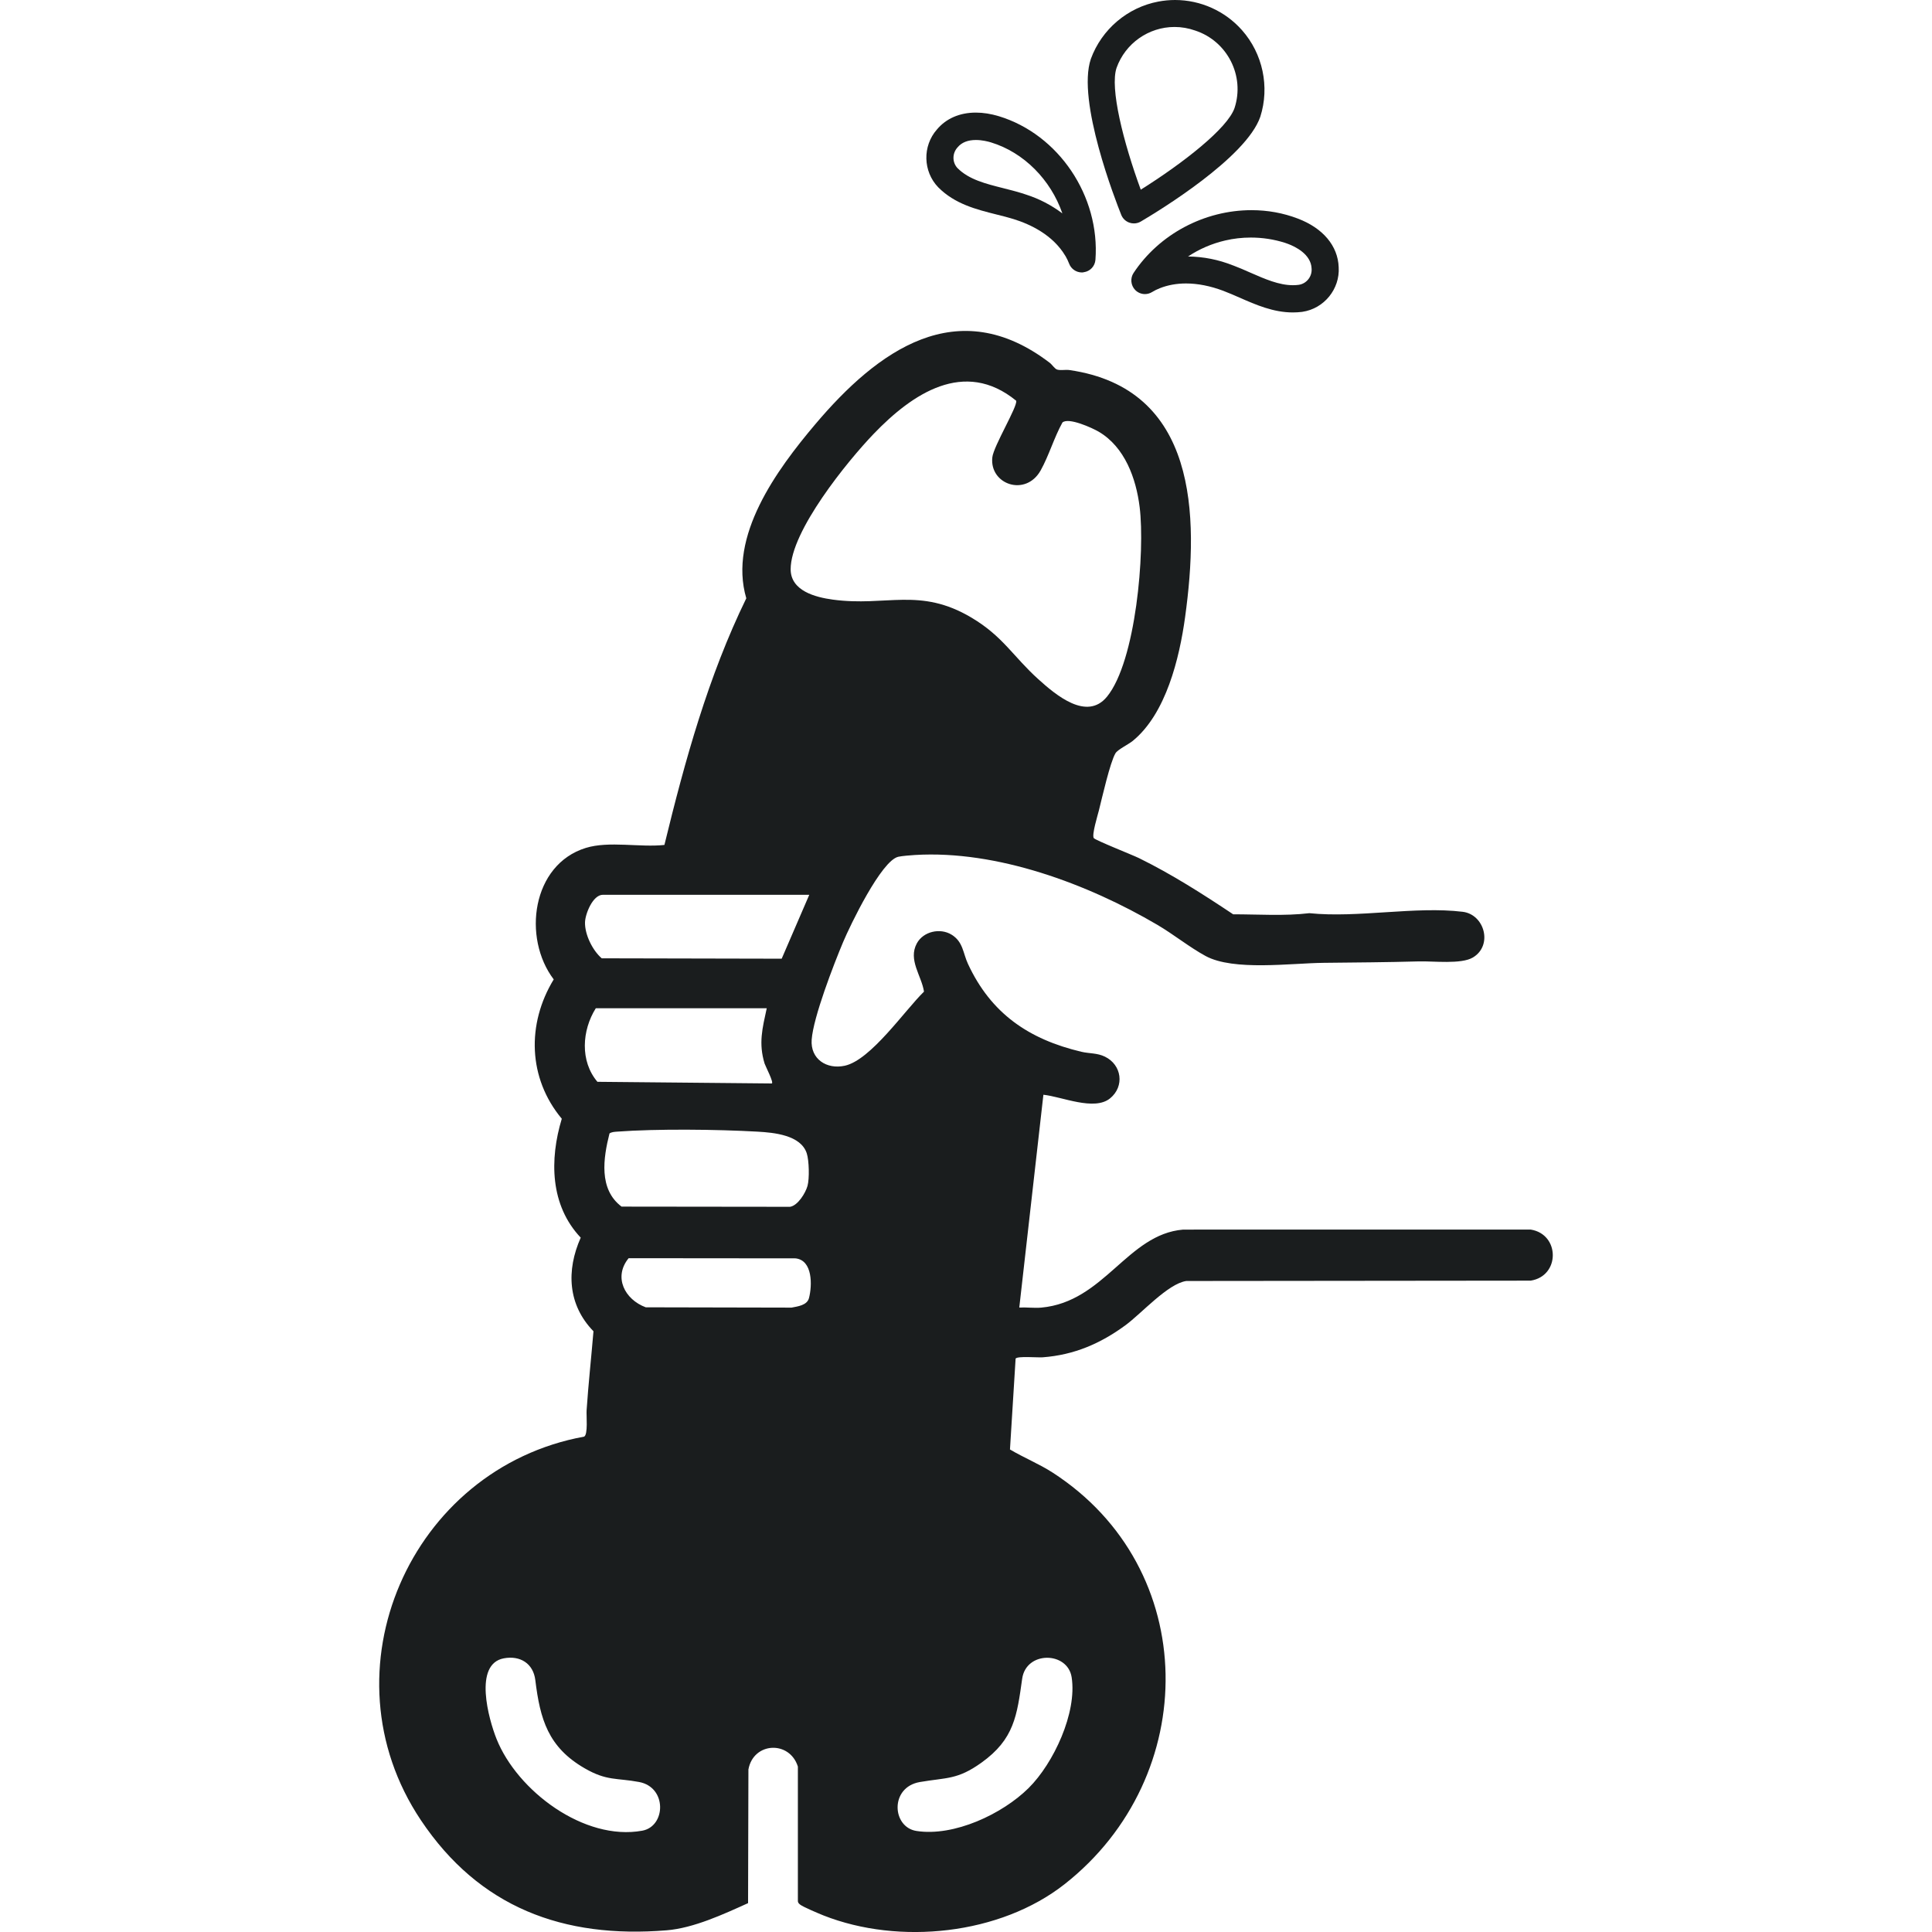
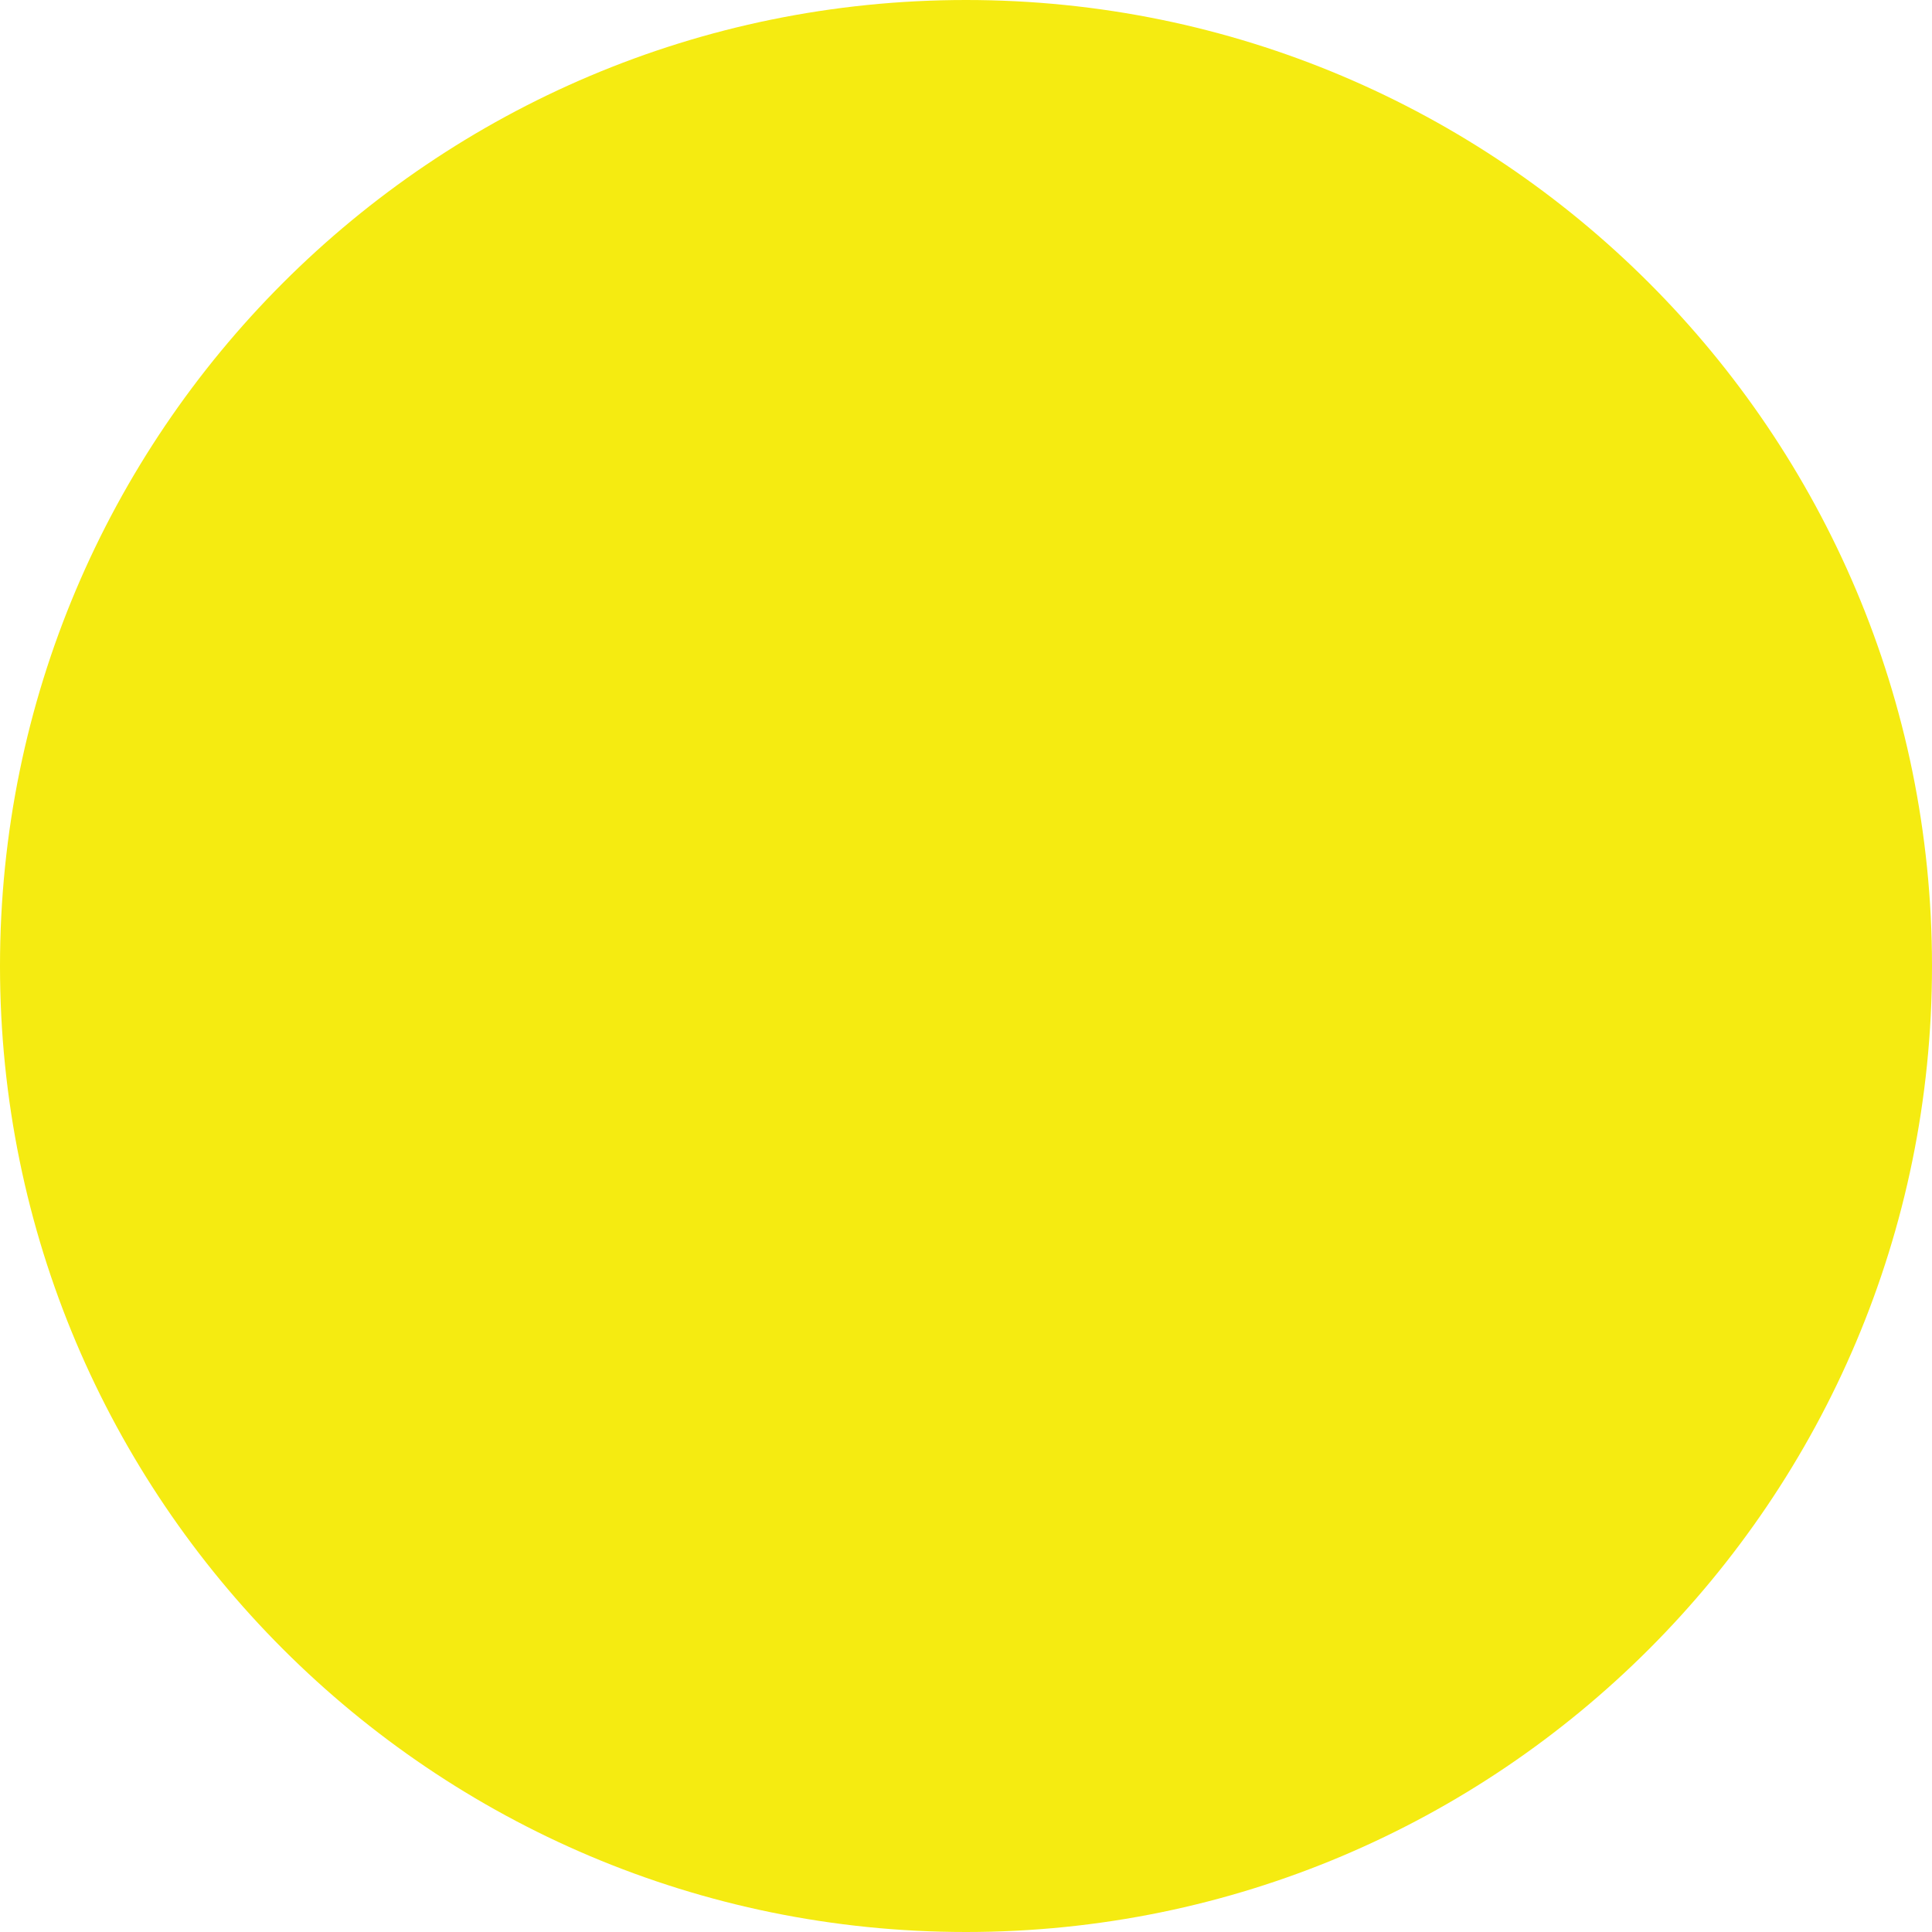
- <svg xmlns="http://www.w3.org/2000/svg" version="1.1" id="hand1" x="0px" y="0px" width="50px" height="50px" viewBox="0 0 50 50" enable-background="new 0 0 50 50" xml:space="preserve">
-   <g>
-     <g>
-       <path fill="#1A1D1E" d="M26.947,33.841c1.634-0.148,2.228-1.898,3.672-2.019l8.995-0.001c0.76,0.121,0.766,1.202,0,1.322    l-8.913,0.009c-0.477,0.069-1.159,0.84-1.573,1.144c-0.65,0.477-1.33,0.77-2.143,0.831c-0.13,0.01-0.653-0.037-0.701,0.033    l-0.146,2.352c0.357,0.213,0.747,0.369,1.097,0.594c3.856,2.484,3.851,7.878,0.317,10.656c-1.671,1.313-4.283,1.581-6.239,0.81    c-0.116-0.046-0.528-0.22-0.603-0.279c-0.047-0.037-0.066-0.059-0.061-0.123l0-3.451c-0.215-0.681-1.15-0.638-1.28,0.074    l-0.009,3.46c-0.631,0.285-1.407,0.646-2.106,0.703c-2.677,0.219-4.851-0.591-6.363-2.852c-2.58-3.858-0.273-9.102,4.225-9.924    c0.106-0.047,0.056-0.554,0.065-0.678c0.046-0.683,0.121-1.367,0.178-2.049c-0.666-0.685-0.707-1.574-0.33-2.423    c-0.795-0.839-0.809-2.023-0.49-3.077c-0.875-1.048-0.912-2.452-0.209-3.606c-0.816-1.078-0.564-2.973,0.831-3.403    c0.599-0.185,1.403-0.008,2.034-0.077c0.531-2.181,1.133-4.361,2.119-6.383c-0.473-1.609,0.792-3.328,1.779-4.497    c1.617-1.915,3.684-3.424,6.075-1.597c0.061,0.046,0.129,0.157,0.192,0.175c0.092,0.027,0.215-0.003,0.318,0.012    c3.302,0.48,3.358,3.745,2.992,6.396c-0.146,1.059-0.492,2.495-1.353,3.2c-0.116,0.095-0.391,0.224-0.449,0.322    c-0.139,0.233-0.349,1.161-0.429,1.48c-0.034,0.135-0.186,0.627-0.133,0.714c0.034,0.054,1.008,0.439,1.171,0.519    c0.849,0.417,1.651,0.93,2.437,1.454c0.656,0,1.322,0.048,1.972-0.029c1.254,0.129,2.745-0.185,3.968-0.036    c0.567,0.069,0.788,0.871,0.264,1.183c-0.305,0.181-1.024,0.09-1.404,0.101c-0.818,0.023-1.638,0.028-2.46,0.037    c-0.847,0.009-2.328,0.216-3.052-0.176c-0.412-0.223-0.832-0.562-1.249-0.807c-1.802-1.058-4.15-1.936-6.273-1.808    c-0.107,0.006-0.339,0.025-0.432,0.046c-0.44,0.099-1.246,1.774-1.428,2.207c-0.243,0.578-0.772,1.945-0.814,2.527    c-0.036,0.501,0.387,0.776,0.857,0.674c0.673-0.146,1.555-1.436,2.05-1.918c-0.062-0.41-0.417-0.819-0.186-1.248    c0.168-0.311,0.605-0.408,0.901-0.225c0.3,0.186,0.292,0.473,0.422,0.753c0.596,1.287,1.577,1.955,2.936,2.277    c0.209,0.049,0.408,0.028,0.609,0.126c0.438,0.212,0.514,0.769,0.134,1.079c-0.41,0.335-1.249-0.044-1.726-0.093l-0.624,5.507    C26.563,33.829,26.765,33.857,26.947,33.841z M25.143,15.985c0.813,0.483,1.076,1.004,1.73,1.594    c0.449,0.405,1.253,1.089,1.775,0.452c0.751-0.916,0.989-3.757,0.846-4.908c-0.092-0.744-0.385-1.555-1.06-1.951    c-0.166-0.097-0.78-0.378-0.938-0.238c-0.215,0.387-0.349,0.854-0.562,1.237c-0.388,0.696-1.328,0.367-1.253-0.333    c0.031-0.292,0.66-1.324,0.618-1.467c-1.344-1.098-2.693-0.178-3.687,0.856c-0.681,0.709-2.151,2.519-2.15,3.506    c0.001,0.559,0.642,0.724,1.09,0.785C22.94,15.706,23.802,15.187,25.143,15.985z M20.944,23.157h-5.342    c-0.261,0-0.458,0.498-0.462,0.716c-0.006,0.316,0.196,0.725,0.433,0.928l4.657,0.01L20.944,23.157z M19.843,26.094h-4.424    c-0.359,0.571-0.412,1.368,0.042,1.903l4.51,0.043c0.07-0.003-0.164-0.453-0.183-0.514C19.627,26.999,19.731,26.612,19.843,26.094    z M15.774,29.333c-0.161,0.636-0.285,1.445,0.312,1.894l4.36,0.005c0.202-0.032,0.4-0.355,0.452-0.54    c0.053-0.188,0.041-0.659-0.019-0.843c-0.153-0.475-0.851-0.538-1.274-0.562c-1.045-0.059-2.603-0.077-3.638,0    C15.901,29.292,15.832,29.295,15.774,29.333z M16.269,32.562c-0.401,0.49-0.1,1.07,0.443,1.271l3.773,0.008    c0.16-0.031,0.402-0.06,0.451-0.246c0.086-0.328,0.099-0.982-0.349-1.029L16.269,32.562z M13.04,42.917    c-0.794,0.147-0.391,1.582-0.191,2.083c0.536,1.347,2.271,2.653,3.773,2.378c0.612-0.112,0.646-1.124-0.082-1.26    c-0.587-0.11-0.833-0.022-1.408-0.354c-0.948-0.547-1.154-1.271-1.278-2.283C13.801,43.049,13.461,42.839,13.04,42.917z     M26.622,46.273c0.644-0.639,1.256-1.947,1.112-2.867c-0.105-0.669-1.177-0.685-1.28,0.038c-0.135,0.954-0.203,1.565-1.056,2.175    c-0.624,0.446-0.897,0.38-1.593,0.5c-0.782,0.135-0.722,1.167-0.088,1.266C24.69,47.537,25.944,46.946,26.622,46.273z" />
-     </g>
-     <g>
-       <g>
-         <path fill="#1A1D1E" d="M29.345,5.782c-0.039,0-0.077-0.006-0.114-0.019c-0.097-0.033-0.174-0.106-0.213-0.201     c-0.002-0.004-0.003-0.008-0.004-0.011c-0.139-0.347-1.153-2.942-0.783-4.026c0.28-0.766,0.948-1.333,1.746-1.484     C30.12,0.014,30.265,0,30.409,0c0.663,0,1.295,0.285,1.734,0.781c0.538,0.608,0.72,1.466,0.474,2.239     c-0.364,1.064-2.641,2.447-3.094,2.714C29.469,5.766,29.407,5.782,29.345,5.782L29.345,5.782z M30.397,0.698     c-0.671,0-1.274,0.425-1.5,1.057c-0.179,0.523,0.176,1.928,0.626,3.154c1.107-0.695,2.248-1.59,2.427-2.114     c0.271-0.83-0.185-1.73-1.017-2.004C30.757,0.729,30.578,0.698,30.397,0.698z" />
-       </g>
-       <g>
-         <path fill="#1A1D1E" d="M33.46,8.086c-0.505,0-0.953-0.196-1.386-0.386c-0.131-0.057-0.278-0.122-0.419-0.175     c-0.334-0.125-0.657-0.189-0.962-0.189c-0.242,0-0.47,0.041-0.677,0.123c-0.07,0.027-0.137,0.06-0.2,0.099     c-0.055,0.034-0.119,0.053-0.185,0.053c-0.095,0-0.187-0.039-0.253-0.107c-0.114-0.118-0.132-0.303-0.042-0.439     c0.663-1.003,1.833-1.626,3.053-1.626c0.417,0,0.82,0.073,1.197,0.217c0.652,0.247,1.039,0.706,1.059,1.259     c0.035,0.563-0.377,1.073-0.94,1.155c-0.005,0.001-0.01,0.001-0.015,0.002C33.616,8.081,33.538,8.086,33.46,8.086z M31.915,6.87     c0.145,0.054,0.286,0.116,0.442,0.185c0.383,0.168,0.745,0.326,1.103,0.326c0.052,0,0.103-0.003,0.153-0.01     c0.202-0.03,0.348-0.216,0.331-0.422c-0.015-0.373-0.428-0.568-0.605-0.635c-0.028-0.011-0.055-0.02-0.081-0.029     c-0.285-0.091-0.585-0.137-0.888-0.137c-0.223,0-0.446,0.025-0.663,0.076c-0.344,0.08-0.669,0.22-0.96,0.414     c0.399,0.004,0.789,0.082,1.16,0.23C31.909,6.868,31.912,6.869,31.915,6.87z" />
-       </g>
-       <g>
-         <path fill="#1A1D1E" d="M27.998,7.051c-0.146,0-0.279-0.092-0.33-0.23c-0.024-0.063-0.055-0.127-0.091-0.19     c-0.002-0.003-0.004-0.006-0.006-0.009c-0.323-0.543-0.905-0.817-1.336-0.951c-0.141-0.044-0.292-0.082-0.438-0.118     c-0.534-0.134-1.086-0.273-1.516-0.706c-0.396-0.411-0.41-1.067-0.035-1.494c0.239-0.286,0.589-0.439,1.01-0.439     c0.19,0,0.39,0.032,0.596,0.094c1.546,0.471,2.62,2.068,2.498,3.715c-0.013,0.167-0.137,0.299-0.302,0.322     C28.031,7.05,28.015,7.051,27.998,7.051z M24.782,4.352c0.291,0.294,0.726,0.403,1.187,0.519l0.023,0.006     c0.149,0.038,0.303,0.076,0.452,0.123c0.036,0.011,0.073,0.023,0.111,0.036c0.338,0.108,0.656,0.273,0.939,0.487     c-0.3-0.87-0.997-1.579-1.848-1.838c-0.076-0.023-0.228-0.062-0.39-0.062c-0.209,0-0.367,0.063-0.472,0.188     c-0.144,0.156-0.143,0.389-0.005,0.539C24.78,4.35,24.781,4.351,24.782,4.352z" />
-       </g>
-     </g>
-   </g>
+ <svg xmlns="http://www.w3.org/2000/svg" version="1.1" id="hand" x="0px" y="0px" width="50px" height="50px" viewBox="0 0 50 50" enable-background="new 0 0 50 50" xml:space="preserve">
+   <circle fill="#F5EB11" cx="25" cy="25" r="25" />
</svg>
